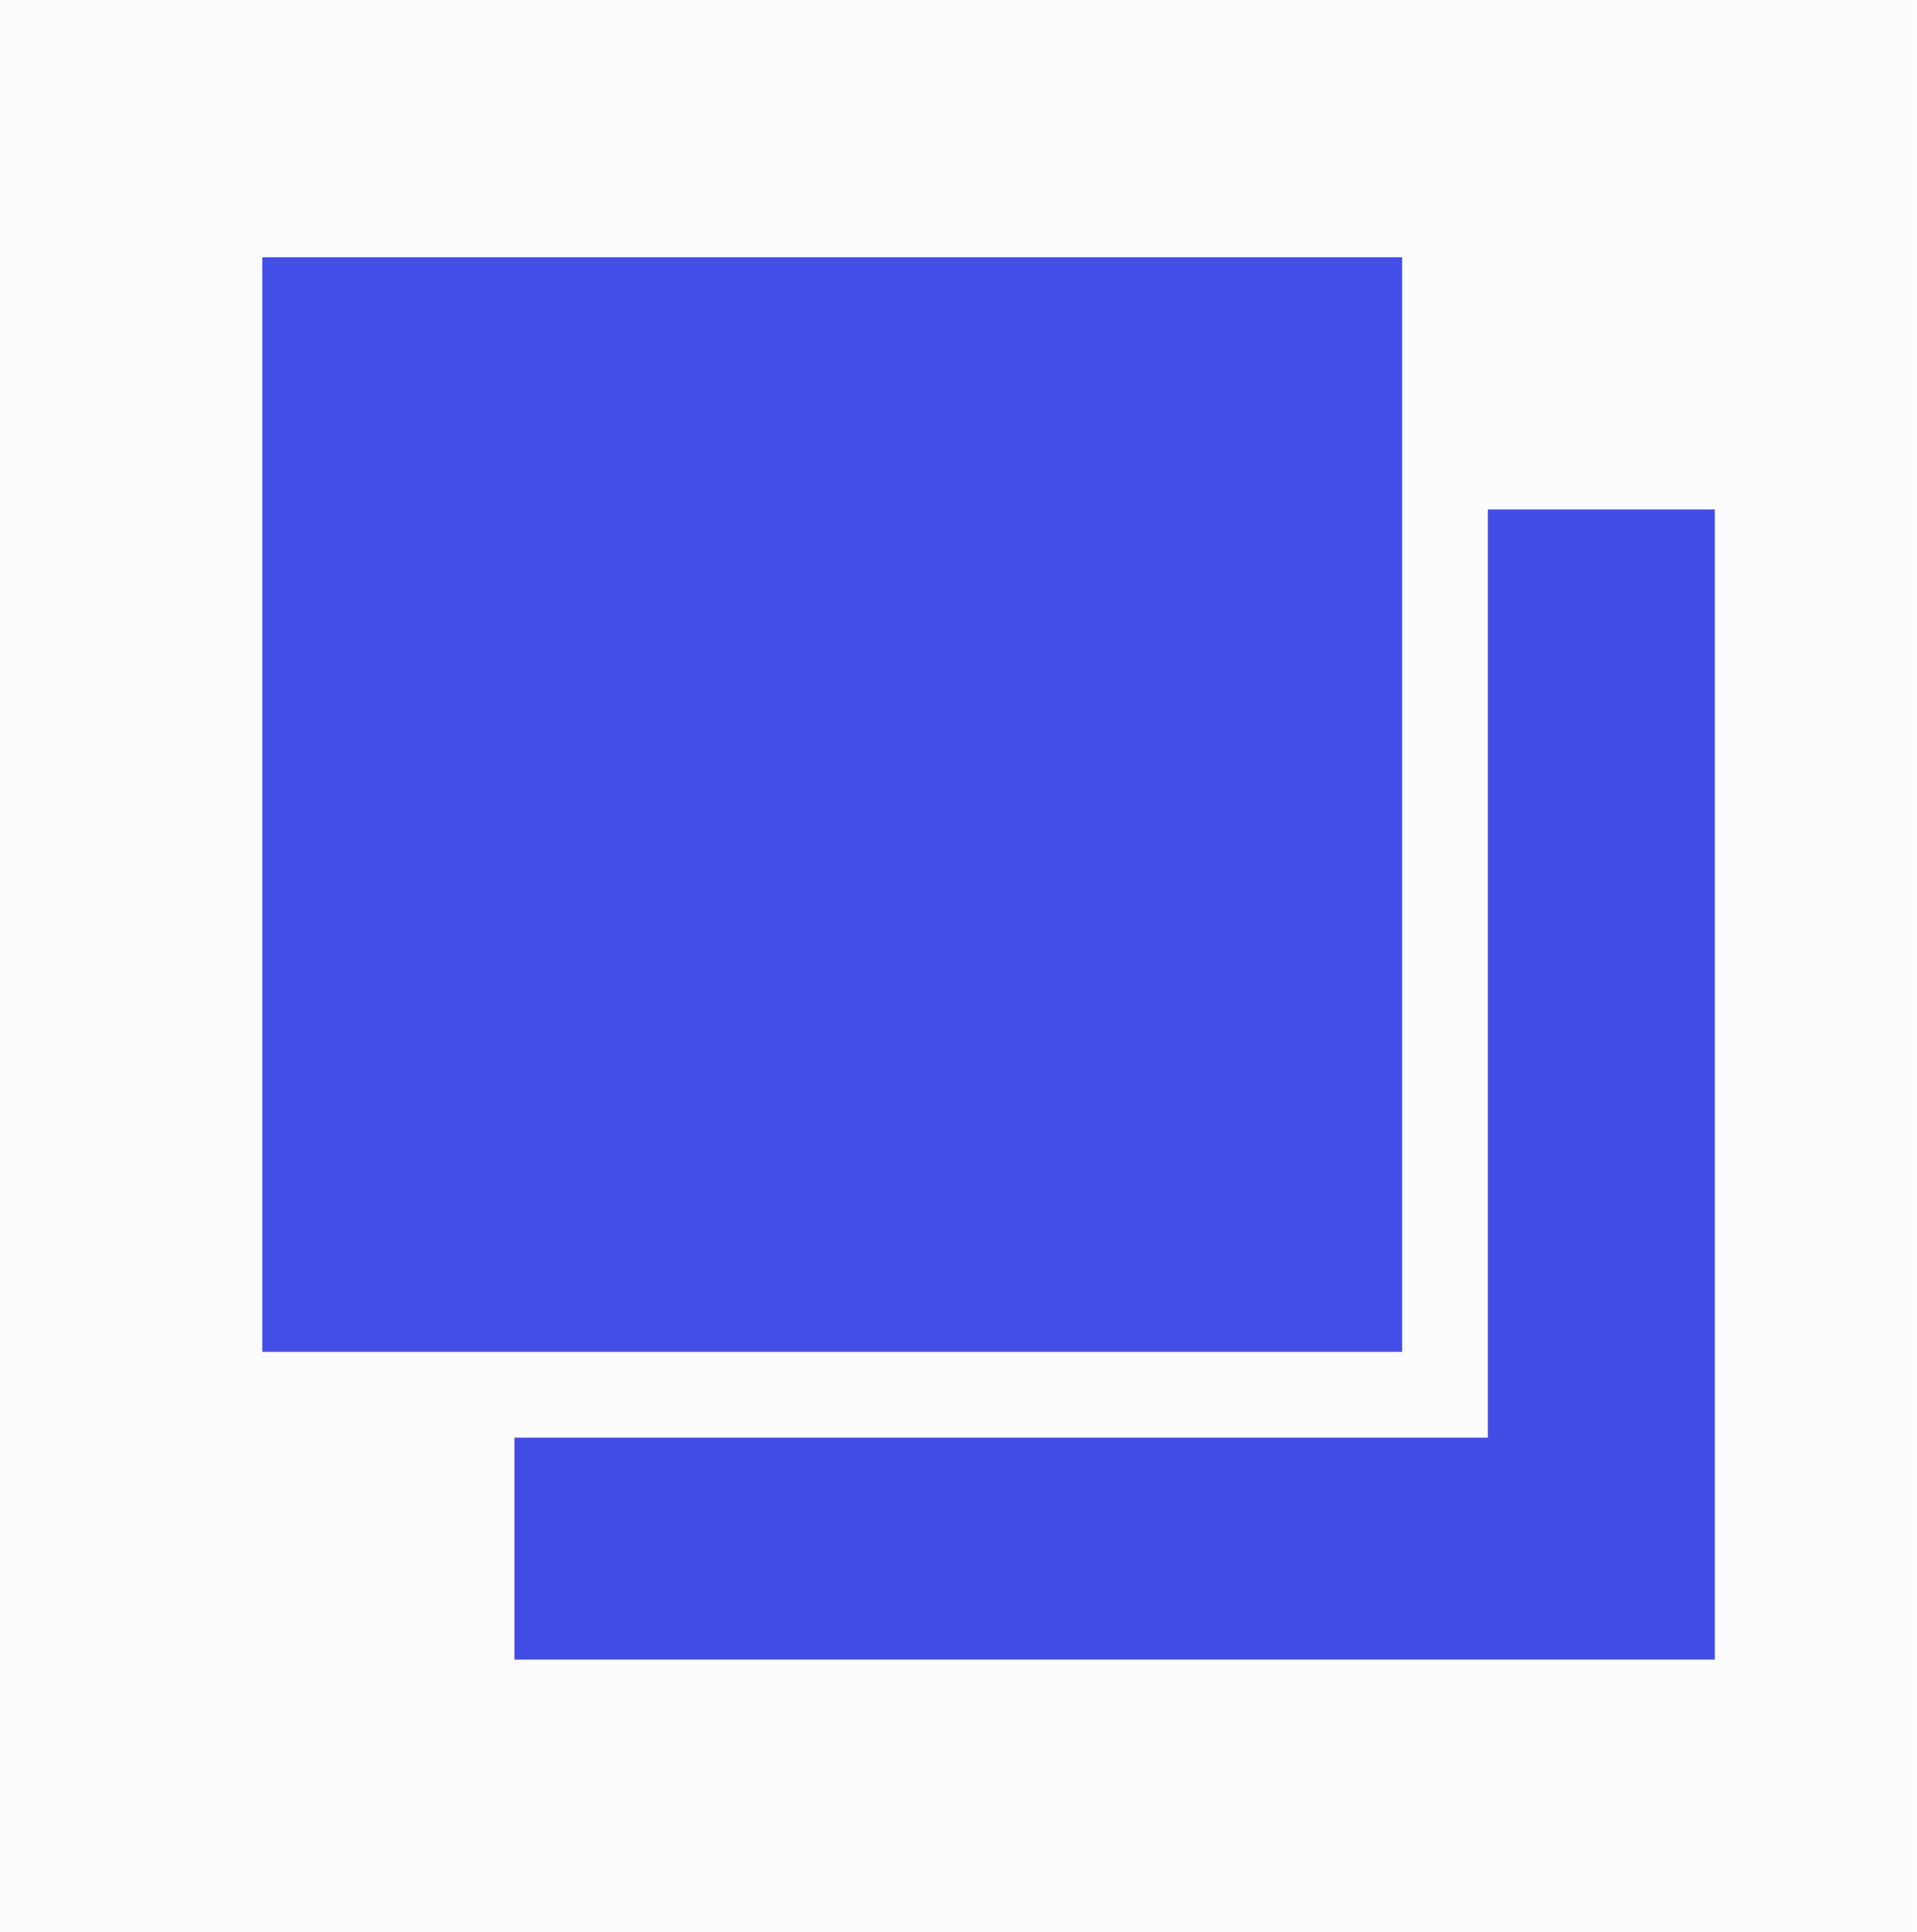
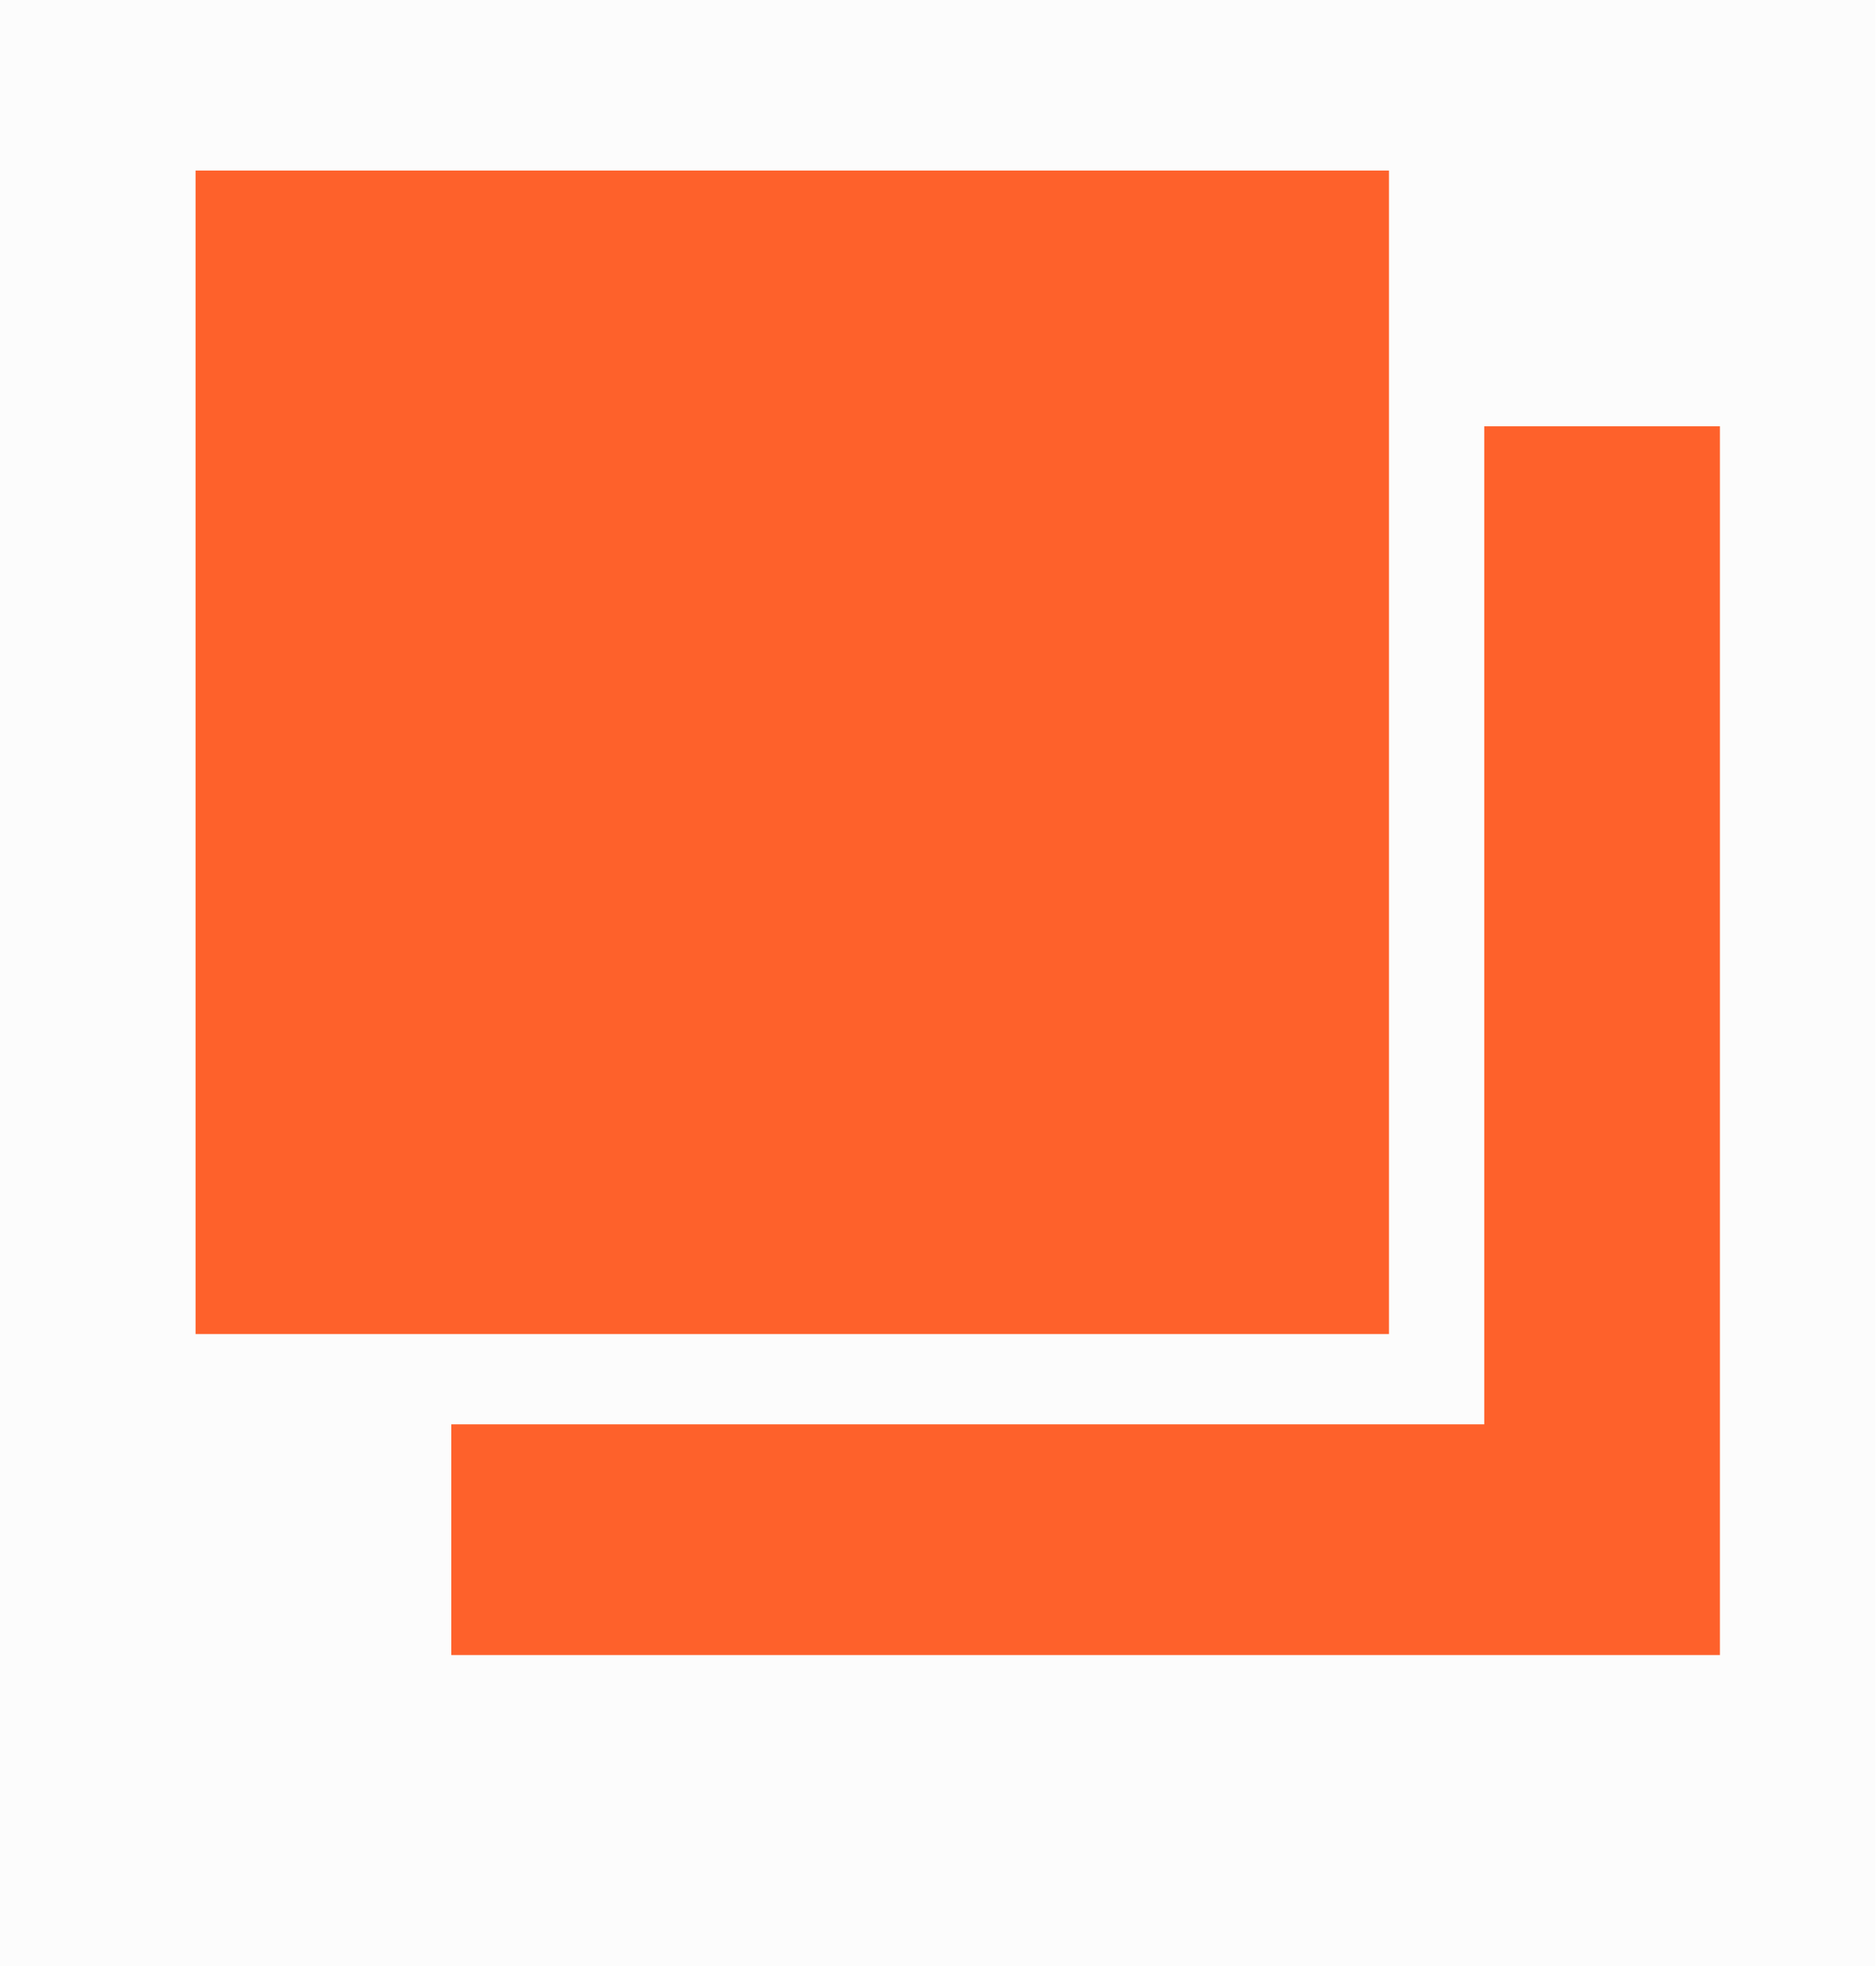
- <svg xmlns="http://www.w3.org/2000/svg" version="1.1" width="380" height="383">
-   <path d="M0 0 C125.4 0 250.8 0 380 0 C380 126.39 380 252.78 380 383 C254.6 383 129.2 383 0 383 C0 256.61 0 130.22 0 0 Z " fill="#FCFCFD" transform="translate(0,0)" />
-   <path d="M0 0 C74.58 0 149.16 0 226 0 C226 71.61 226 143.22 226 217 C151.42 217 76.84 217 0 217 C0 145.39 0 73.78 0 0 Z " fill="#424EE6" transform="translate(52,51)" />
-   <path d="M0 0 C14.85 0 29.7 0 45 0 C45 75.24 45 150.48 45 228 C-33.54 228 -112.08 228 -193 228 C-193 213.48 -193 198.96 -193 184 C-129.31 184 -65.62 184 0 184 C0 123.28 0 62.56 0 0 Z " fill="#414CE4" transform="translate(295,101)" />
+ <svg xmlns="http://www.w3.org/2000/svg" version="1.1" width="374" height="392">
+   <path d="M0 0 C123.42 0 246.84 0 374 0 C374 129.36 374 258.72 374 392 C250.58 392 127.16 392 0 392 C0 262.64 0 133.28 0 0 Z " fill="#FCFCFC" transform="translate(0,0)" />
+   <path d="M0 0 C78.54 0 157.08 0 238 0 C238 76.56 238 153.12 238 232 C159.46 232 80.92 232 0 232 C0 155.44 0 78.88 0 0 Z " fill="#FE612B" transform="translate(39,34)" />
+   <path d="M0 0 C15.51 0 31.02 0 47 0 C47 80.85 47 161.7 47 245 C-36.49 245 -119.98 245 -206 245 C-206 229.82 -206 214.64 -206 199 C-138.02 199 -70.04 199 0 199 C0 133.33 0 67.66 0 0 Z " fill="#FE612B" transform="translate(296,85)" />
</svg>
